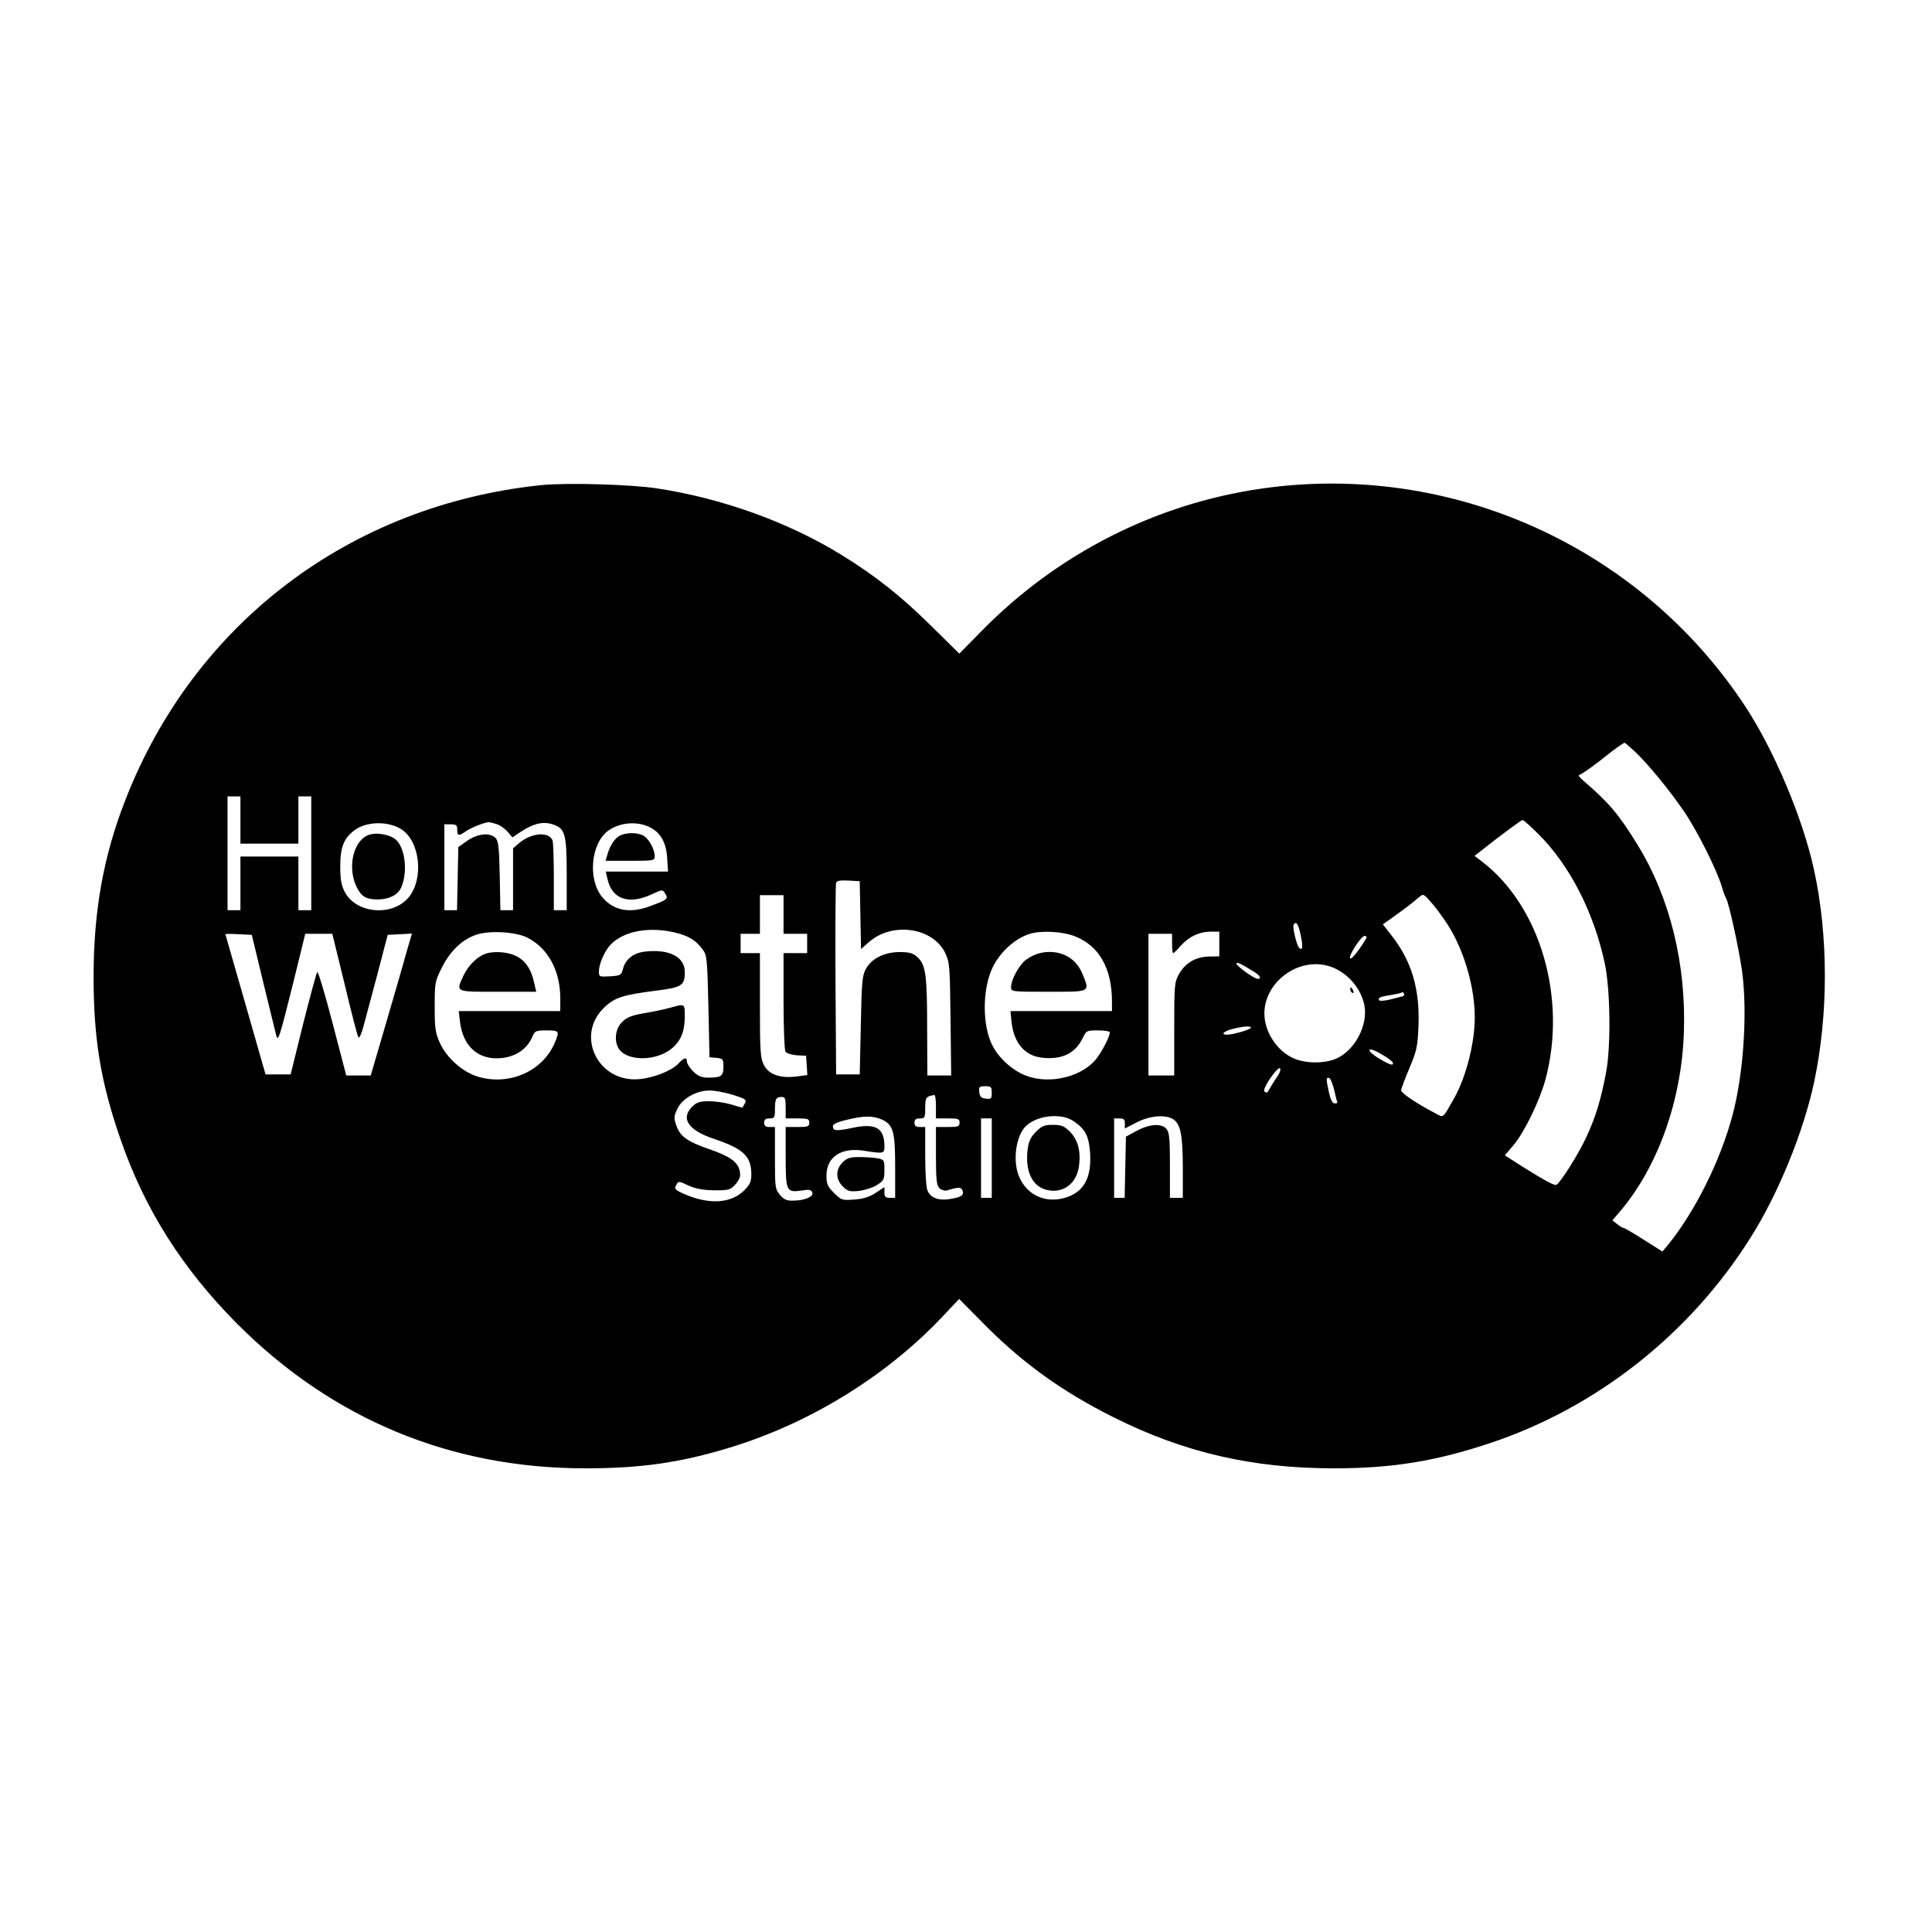
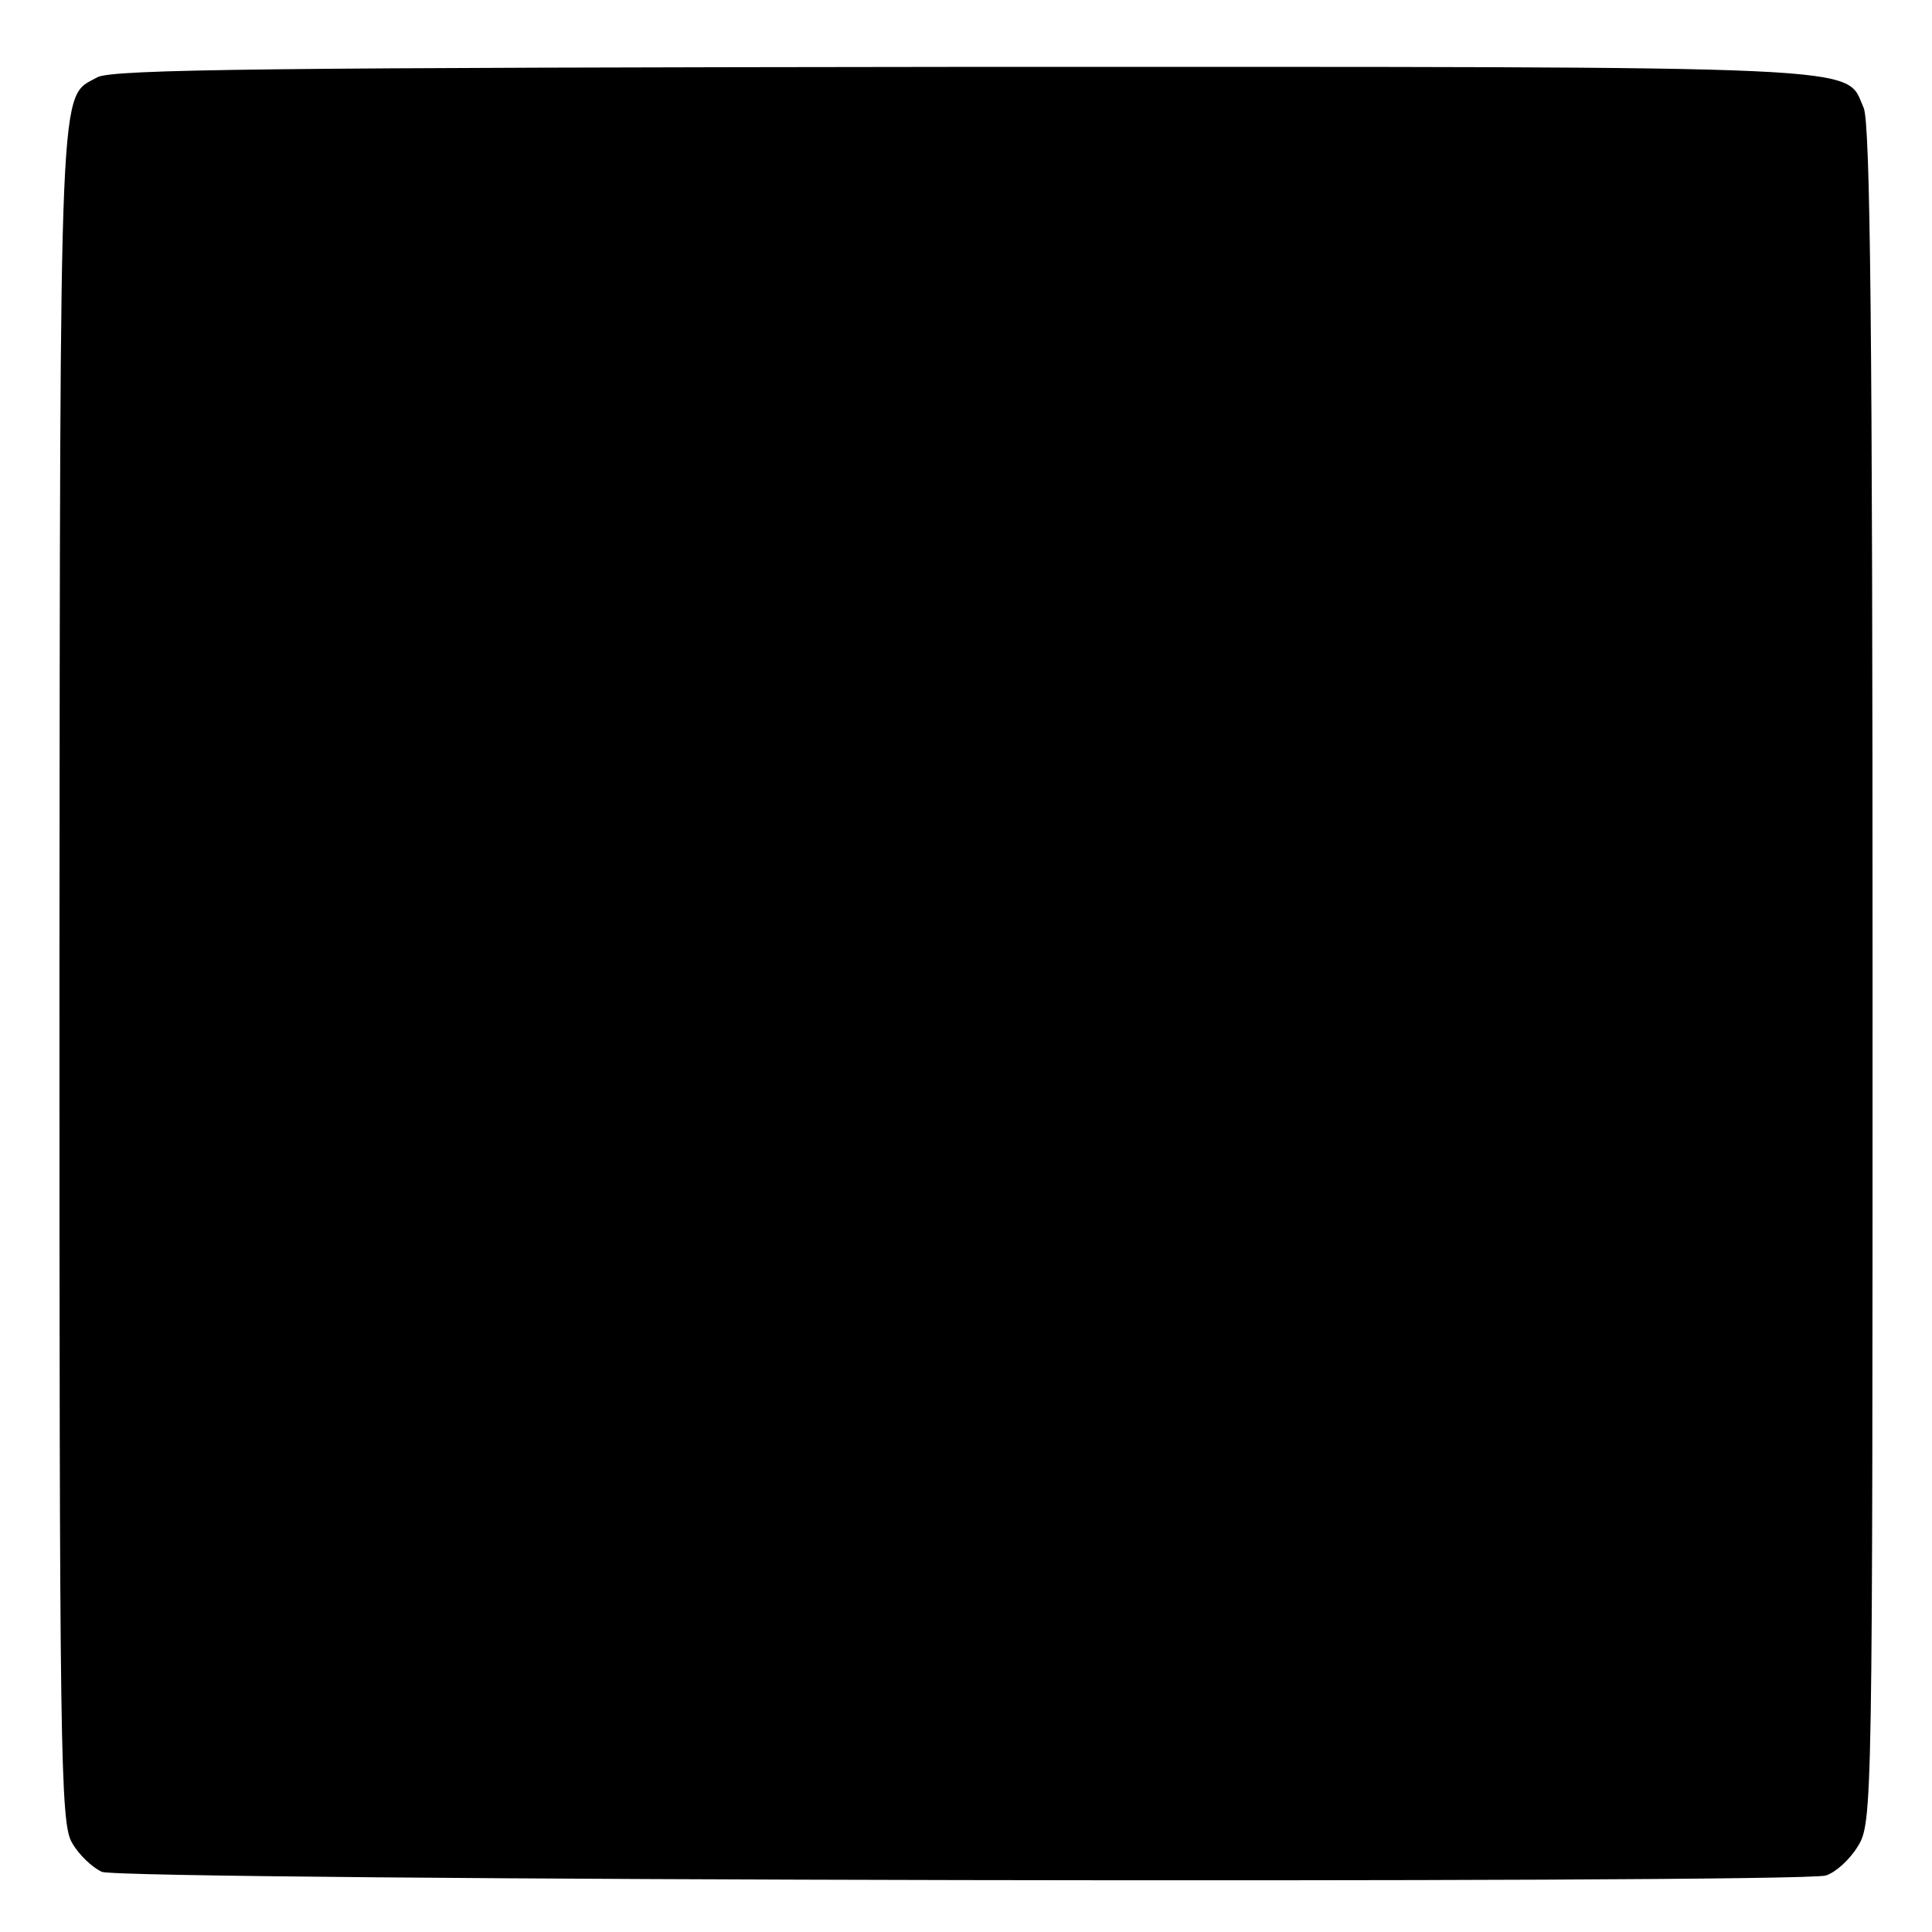
- <svg xmlns="http://www.w3.org/2000/svg" version="1.0" width="900pt" height="900pt" viewBox="0 0 900 900" preserveAspectRatio="xMidYMid meet">
-   <g transform="translate(0,900) scale(0.1,-0.1)" fill="#000000" stroke="none">
-     <path d="M2520 6740 c-889 -93 -1614 -642 -1935 -1464 -103 -262 -149 -520 -149 -826 0 -288 33 -491 125 -756 113 -327 287 -602 543 -860 445 -446 997 -675 1626 -674 254 0 438 26 668 96 372 113 727 331 989 607 l81 86 99 -100 c188 -193 377 -330 624 -453 326 -163 645 -236 1022 -236 274 0 474 33 727 117 497 165 932 508 1215 958 128 202 245 489 295 720 68 316 68 690 -1 999 -52 236 -183 547 -316 751 -489 747 -1371 1146 -2256 1019 -494 -71 -952 -304 -1305 -664 l-103 -105 -132 130 c-139 138 -261 234 -417 330 -248 153 -557 264 -860 310 -127 19 -423 27 -540 15z m5097 -1242 c61 -58 157 -175 228 -278 61 -89 154 -275 176 -351 7 -24 16 -48 20 -54 12 -18 59 -232 74 -337 26 -193 8 -476 -44 -672 -57 -215 -177 -454 -304 -609 l-23 -27 -87 55 c-47 30 -90 55 -94 55 -5 0 -18 8 -30 18 l-22 17 30 35 c179 207 291 517 303 835 12 324 -65 635 -216 880 -87 142 -135 198 -253 299 -16 14 -25 26 -19 26 9 0 80 51 144 103 22 18 64 47 68 47 2 0 24 -19 49 -42z m-6497 -318 l0 -110 135 0 135 0 0 110 0 110 30 0 30 0 0 -265 0 -265 -30 0 -30 0 0 125 0 125 -135 0 -135 0 0 -125 0 -125 -30 0 -30 0 0 265 0 265 30 0 30 0 0 -110z m6051 -70 c143 -144 254 -362 304 -595 27 -122 30 -393 6 -515 -24 -124 -46 -198 -88 -290 -37 -83 -130 -230 -145 -230 -14 0 -56 23 -152 83 l-86 55 41 48 c51 61 121 206 148 304 102 378 -23 809 -296 1017 l-34 26 23 18 c104 82 194 149 201 149 5 0 40 -32 78 -70z m-5303 28 c89 -55 108 -232 35 -319 -76 -90 -244 -75 -297 26 -16 31 -21 58 -21 120 0 88 17 131 66 167 55 42 155 44 217 6z m449 22 c15 -6 37 -22 49 -36 l21 -25 37 25 c59 39 102 50 147 37 62 -19 69 -43 69 -236 l0 -165 -30 0 -30 0 0 154 c0 85 -3 162 -6 171 -17 42 -97 36 -154 -11 l-30 -26 0 -144 0 -144 -29 0 -30 0 -3 160 c-3 135 -6 162 -20 177 -27 26 -83 20 -132 -14 l-41 -29 -3 -147 -3 -147 -29 0 -30 0 0 200 0 200 30 0 c25 0 30 -4 30 -25 0 -29 7 -31 39 -8 25 17 87 42 108 43 6 0 24 -5 40 -10z m713 -15 c48 -25 74 -72 78 -142 l4 -63 -145 0 -145 0 8 -35 c21 -94 99 -121 206 -71 50 23 51 23 63 3 15 -24 11 -28 -67 -57 -97 -37 -172 -23 -226 40 -69 82 -54 251 27 310 55 40 137 46 197 15z m978 -408 l3 -158 40 35 c108 92 293 65 351 -51 22 -46 23 -59 26 -310 l3 -263 -55 0 -56 0 -1 213 c0 251 -6 299 -42 335 -23 22 -36 26 -84 27 -71 0 -130 -28 -158 -76 -18 -31 -21 -57 -25 -264 l-5 -230 -55 0 -55 0 -3 440 c-1 242 0 446 3 453 3 9 21 12 57 10 l53 -3 3 -158z m2751 -69 c69 -121 111 -277 111 -407 0 -120 -40 -277 -96 -377 -55 -97 -48 -91 -86 -71 -90 47 -163 96 -161 109 1 7 18 54 39 103 34 81 38 100 42 200 6 170 -33 300 -127 419 l-39 50 56 40 c54 39 68 49 114 88 19 16 21 15 68 -41 26 -32 62 -83 79 -113z m-3109 72 l0 -90 55 0 55 0 0 -45 0 -45 -55 0 -55 0 0 -222 c0 -123 4 -229 9 -237 6 -8 28 -15 53 -17 l43 -2 3 -45 3 -45 -53 -7 c-75 -9 -128 10 -150 55 -16 30 -18 67 -18 278 l0 242 -45 0 -45 0 0 45 0 45 45 0 45 0 0 90 0 90 55 0 55 0 0 -90z m2409 -96 c12 -54 9 -77 -8 -58 -11 12 -31 96 -25 106 12 19 22 5 33 -48z m-2915 12 c63 -15 98 -36 130 -80 19 -25 21 -45 26 -264 l5 -237 33 -3 c30 -3 32 -6 32 -42 0 -43 -10 -50 -72 -50 -30 0 -46 7 -69 29 -16 16 -29 37 -29 45 0 23 -13 20 -39 -8 -32 -34 -115 -67 -183 -73 -191 -18 -300 202 -164 333 49 47 85 59 241 79 122 15 135 24 135 87 0 71 -73 108 -186 95 -53 -6 -91 -36 -102 -81 -8 -29 -12 -31 -60 -34 -50 -3 -52 -2 -52 23 0 34 26 94 53 123 60 64 178 87 301 58z m-687 -24 c97 -50 153 -154 153 -283 l0 -59 -236 0 -237 0 6 -51 c13 -106 76 -169 170 -169 79 0 141 38 167 101 12 27 16 29 66 29 59 0 61 -3 39 -56 -55 -133 -211 -203 -357 -160 -72 21 -147 87 -179 158 -21 46 -24 68 -24 168 0 110 1 118 33 182 37 75 92 129 156 152 60 23 188 16 243 -12z m2546 8 c116 -43 177 -150 177 -306 l0 -44 -236 0 -237 0 5 -49 c10 -98 61 -159 141 -168 93 -11 157 20 191 92 16 34 19 35 71 35 30 0 55 -4 55 -9 0 -18 -30 -78 -58 -117 -65 -89 -219 -128 -332 -85 -64 24 -130 84 -159 145 -44 90 -45 248 -2 348 33 77 106 146 179 168 52 16 149 11 205 -10z m677 -37 l0 -58 -50 -1 c-62 -2 -108 -30 -138 -82 -21 -38 -22 -51 -22 -256 l0 -216 -60 0 -60 0 0 330 0 330 55 0 55 0 0 -45 c0 -25 2 -45 5 -45 3 0 19 15 35 34 39 43 85 65 138 66 l42 0 0 -57z m-4454 -178 c30 -121 56 -231 60 -245 9 -38 15 -18 79 238 l57 232 63 0 63 0 58 -237 c31 -131 60 -242 64 -246 4 -5 15 20 24 55 10 35 38 144 65 243 l47 180 56 3 57 3 -20 -68 c-10 -37 -53 -186 -95 -330 l-77 -263 -57 0 -57 0 -64 245 c-35 134 -67 241 -71 237 -4 -4 -33 -113 -66 -242 l-58 -235 -59 0 -58 0 -93 325 c-51 179 -94 326 -94 328 0 2 28 2 62 0 l61 -3 53 -220z m5138 203 c-30 -51 -67 -98 -74 -93 -12 8 50 105 67 105 9 0 11 -5 7 -12z m-516 -159 c23 -15 29 -29 11 -29 -16 0 -99 60 -99 71 0 10 23 -1 88 -42z m341 31 c82 -24 151 -100 167 -184 17 -92 -44 -208 -130 -247 -54 -24 -142 -24 -198 0 -79 34 -139 125 -138 212 2 146 158 260 299 219z m352 -134 c-1 -3 -3 -6 -6 -7 -2 0 -27 -7 -55 -14 -27 -7 -52 -9 -55 -5 -8 12 4 17 55 25 25 4 47 9 49 11 5 5 13 -2 12 -10z m-715 -155 c-6 -9 -84 -31 -110 -31 -32 0 -15 17 27 27 55 14 90 15 83 4z m662 -160 c6 -18 -14 -12 -62 17 -66 39 -60 62 6 23 29 -16 54 -35 56 -40z m-532 -57 c-9 -13 -24 -36 -33 -51 -9 -16 -18 -30 -19 -32 -2 -1 -7 0 -13 3 -7 4 3 28 25 61 20 30 41 52 46 49 5 -3 2 -16 -6 -30z m260 -75 c7 -30 13 -55 14 -56 0 -2 -6 -3 -14 -3 -9 0 -18 19 -25 50 -14 64 -14 73 1 68 6 -2 17 -29 24 -59z m-1596 -10 c0 -27 -3 -30 -27 -27 -22 2 -29 9 -31 31 -3 24 0 27 27 27 28 0 31 -3 31 -31z m-1206 -9 c60 -19 65 -23 56 -40 -6 -11 -12 -20 -13 -20 -1 0 -24 7 -51 15 -27 8 -73 15 -103 15 -44 0 -58 -5 -78 -25 -56 -55 -19 -110 100 -150 138 -46 175 -81 175 -166 0 -33 -6 -47 -33 -74 -62 -62 -165 -68 -282 -16 -41 18 -45 23 -35 40 10 20 11 20 58 -2 34 -15 67 -21 120 -22 69 0 75 2 99 29 19 23 24 36 19 60 -8 42 -43 68 -137 101 -106 36 -141 61 -158 111 -13 37 -12 44 5 80 23 47 88 84 150 84 23 0 72 -9 108 -20z m946 -55 l0 -55 55 0 c48 0 55 -2 55 -20 0 -18 -7 -20 -55 -20 l-55 0 0 -134 c0 -110 3 -137 16 -151 9 -8 24 -13 33 -11 57 17 68 17 75 0 8 -22 -7 -32 -62 -40 -53 -8 -89 7 -102 42 -6 14 -10 86 -10 160 l0 134 -25 0 c-18 0 -25 5 -25 20 0 15 7 20 25 20 23 0 25 3 25 49 0 49 4 54 43 60 4 0 7 -24 7 -54z m-700 -5 l0 -50 55 0 c48 0 55 -2 55 -20 0 -18 -7 -20 -55 -20 l-55 0 0 -139 c0 -160 3 -167 74 -157 35 6 45 4 50 -9 7 -19 -32 -37 -87 -38 -31 -1 -44 4 -63 26 -23 27 -24 34 -24 173 l0 144 -25 0 c-18 0 -25 5 -25 20 0 15 7 20 25 20 23 0 25 4 25 43 0 48 5 57 32 57 15 0 18 -8 18 -50z m445 -54 c56 -24 65 -55 65 -221 l0 -145 -25 0 c-20 0 -25 5 -25 25 l0 25 -41 -27 c-29 -19 -57 -28 -100 -31 -56 -4 -60 -3 -94 31 -30 30 -35 42 -35 80 0 89 70 134 178 116 88 -14 92 -13 92 20 0 87 -40 110 -149 87 -76 -16 -91 -15 -91 9 0 8 23 19 63 28 81 20 120 20 162 3z m895 -8 c56 -38 72 -69 78 -147 8 -120 -30 -187 -121 -212 -89 -24 -171 14 -208 96 -32 69 -19 186 26 235 48 53 166 68 225 28z m467 7 c33 -23 43 -76 43 -227 l0 -138 -30 0 -30 0 0 152 c0 127 -3 154 -17 170 -23 26 -79 22 -138 -10 l-50 -27 -3 -143 -3 -142 -24 0 -25 0 0 185 0 185 25 0 c20 0 25 -5 25 -23 l0 -24 56 29 c64 32 136 37 171 13z m-847 -180 l0 -185 -25 0 -25 0 0 185 0 185 25 0 25 0 0 -185z" />
-     <path d="M1725 5113 c-75 -19 -109 -145 -66 -240 23 -49 45 -63 101 -63 51 0 93 21 108 54 34 74 19 192 -28 228 -27 20 -82 30 -115 21z" />
-     <path d="M2893 5110 c-26 -10 -50 -45 -63 -89 l-9 -31 115 0 c109 0 114 1 114 21 0 34 -29 85 -56 98 -29 13 -70 13 -101 1z" />
-     <path d="M3120 4305 c-25 -7 -79 -18 -120 -25 -58 -10 -80 -19 -102 -41 -30 -29 -38 -82 -18 -120 35 -64 176 -65 251 -2 41 35 59 79 59 148 0 61 1 60 -70 40z" />
-     <path d="M2272 4560 c-43 -10 -89 -54 -113 -105 -36 -78 -41 -75 160 -75 l179 0 -10 43 c-19 87 -63 130 -143 140 -22 3 -55 2 -73 -3z" />
-     <path d="M4844 4560 c-18 -4 -45 -17 -62 -29 -33 -23 -72 -94 -72 -129 0 -22 2 -22 175 -22 200 0 194 -4 154 91 -32 73 -110 109 -195 89z" />
-     <path d="M6290 4391 c0 -6 4 -13 10 -16 6 -3 7 1 4 9 -7 18 -14 21 -14 7z" />
-     <path d="M3925 3585 c-33 -33 -33 -78 1 -112 22 -22 32 -25 73 -21 27 3 65 15 85 27 33 21 36 26 36 71 0 45 -1 48 -31 54 -17 3 -56 6 -86 6 -44 0 -58 -5 -78 -25z" />
-     <path d="M4826 3728 c-25 -25 -34 -45 -39 -83 -12 -96 19 -167 82 -186 77 -23 144 22 157 106 10 69 -4 125 -41 162 -28 28 -40 33 -80 33 -40 0 -52 -5 -79 -32z" />
+ <svg xmlns="http://www.w3.org/2000/svg" version="1.0" width="260pt" height="260pt" viewBox="0 0 260 260" preserveAspectRatio="xMidYMid meet">
+   <g transform="translate(0,260) scale(0.1,-0.1)" fill="#000000" stroke="none">
+     <path d="M131 2496 c-52 -29 -50 23 -51 -1204 0 -1050 1 -1146 17 -1172 9 -16 27 -33 40 -39 26 -12 2278 -16 2320 -5 13 4 32 21 43 39 20 32 20 48 20 1173 0 863 -3 1147 -12 1167 -26 58 32 55 -1210 55 -930 -1 -1147 -3 -1167 -14z" />
  </g>
</svg>
